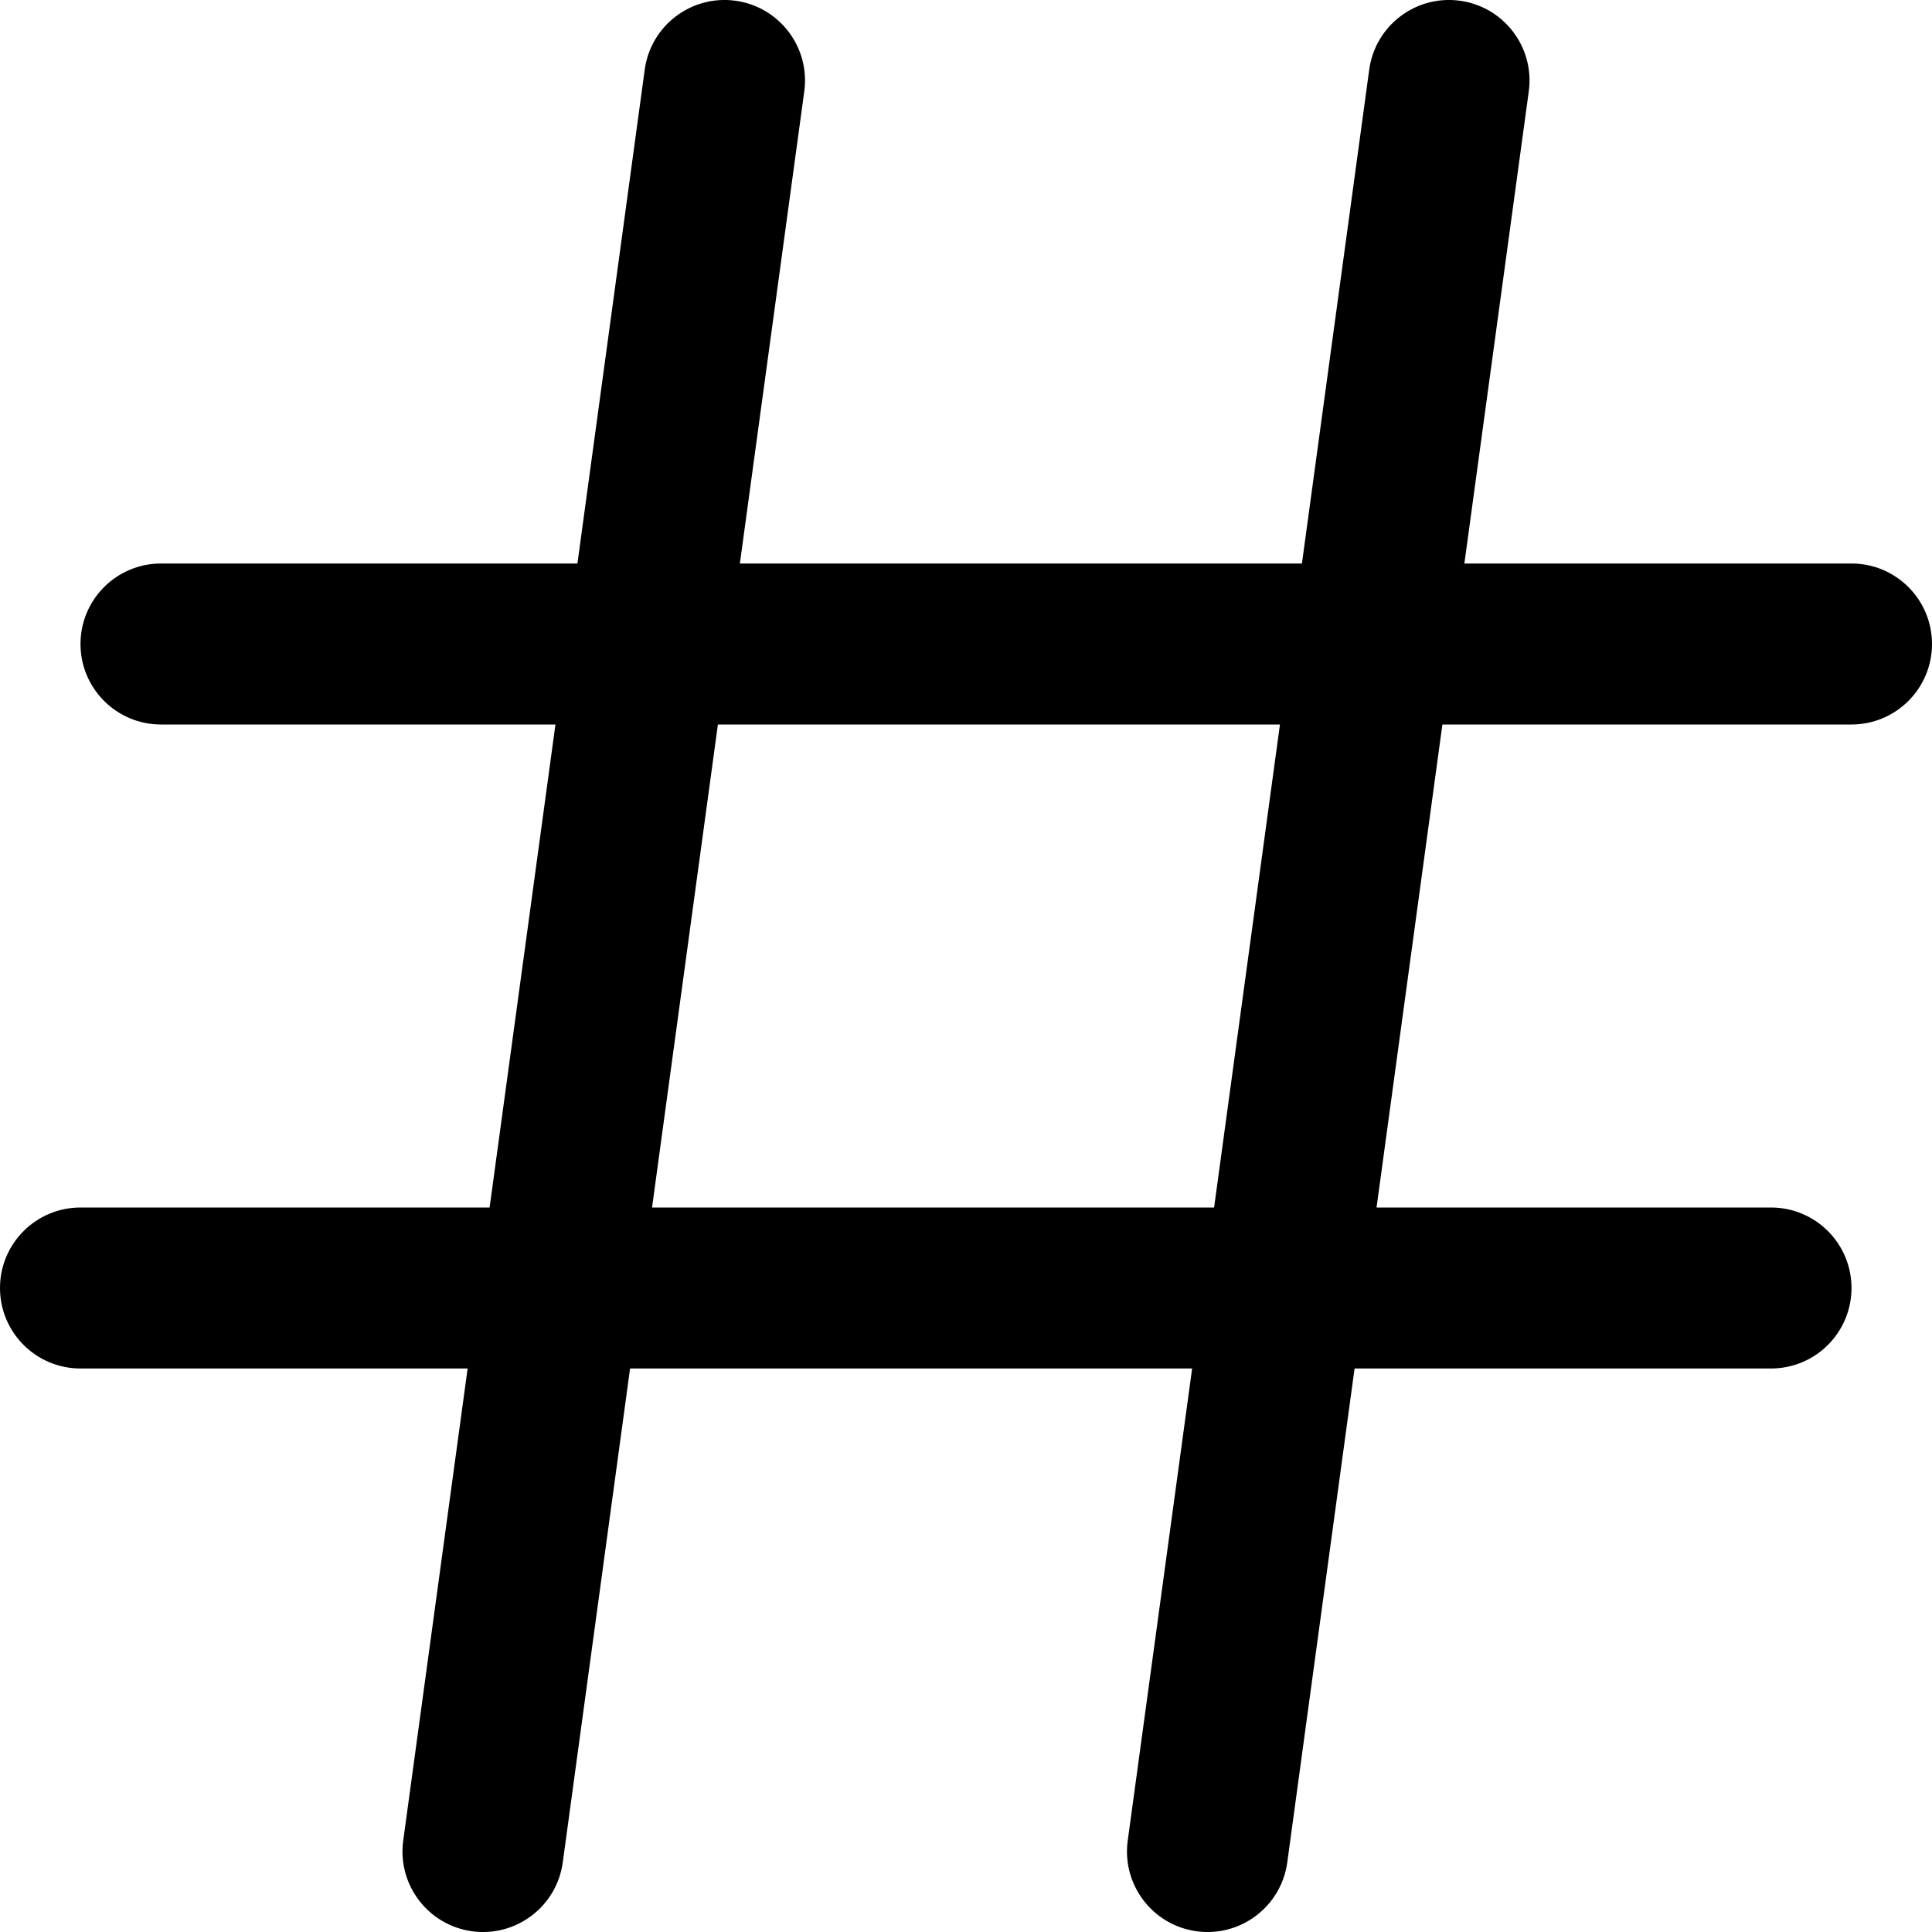
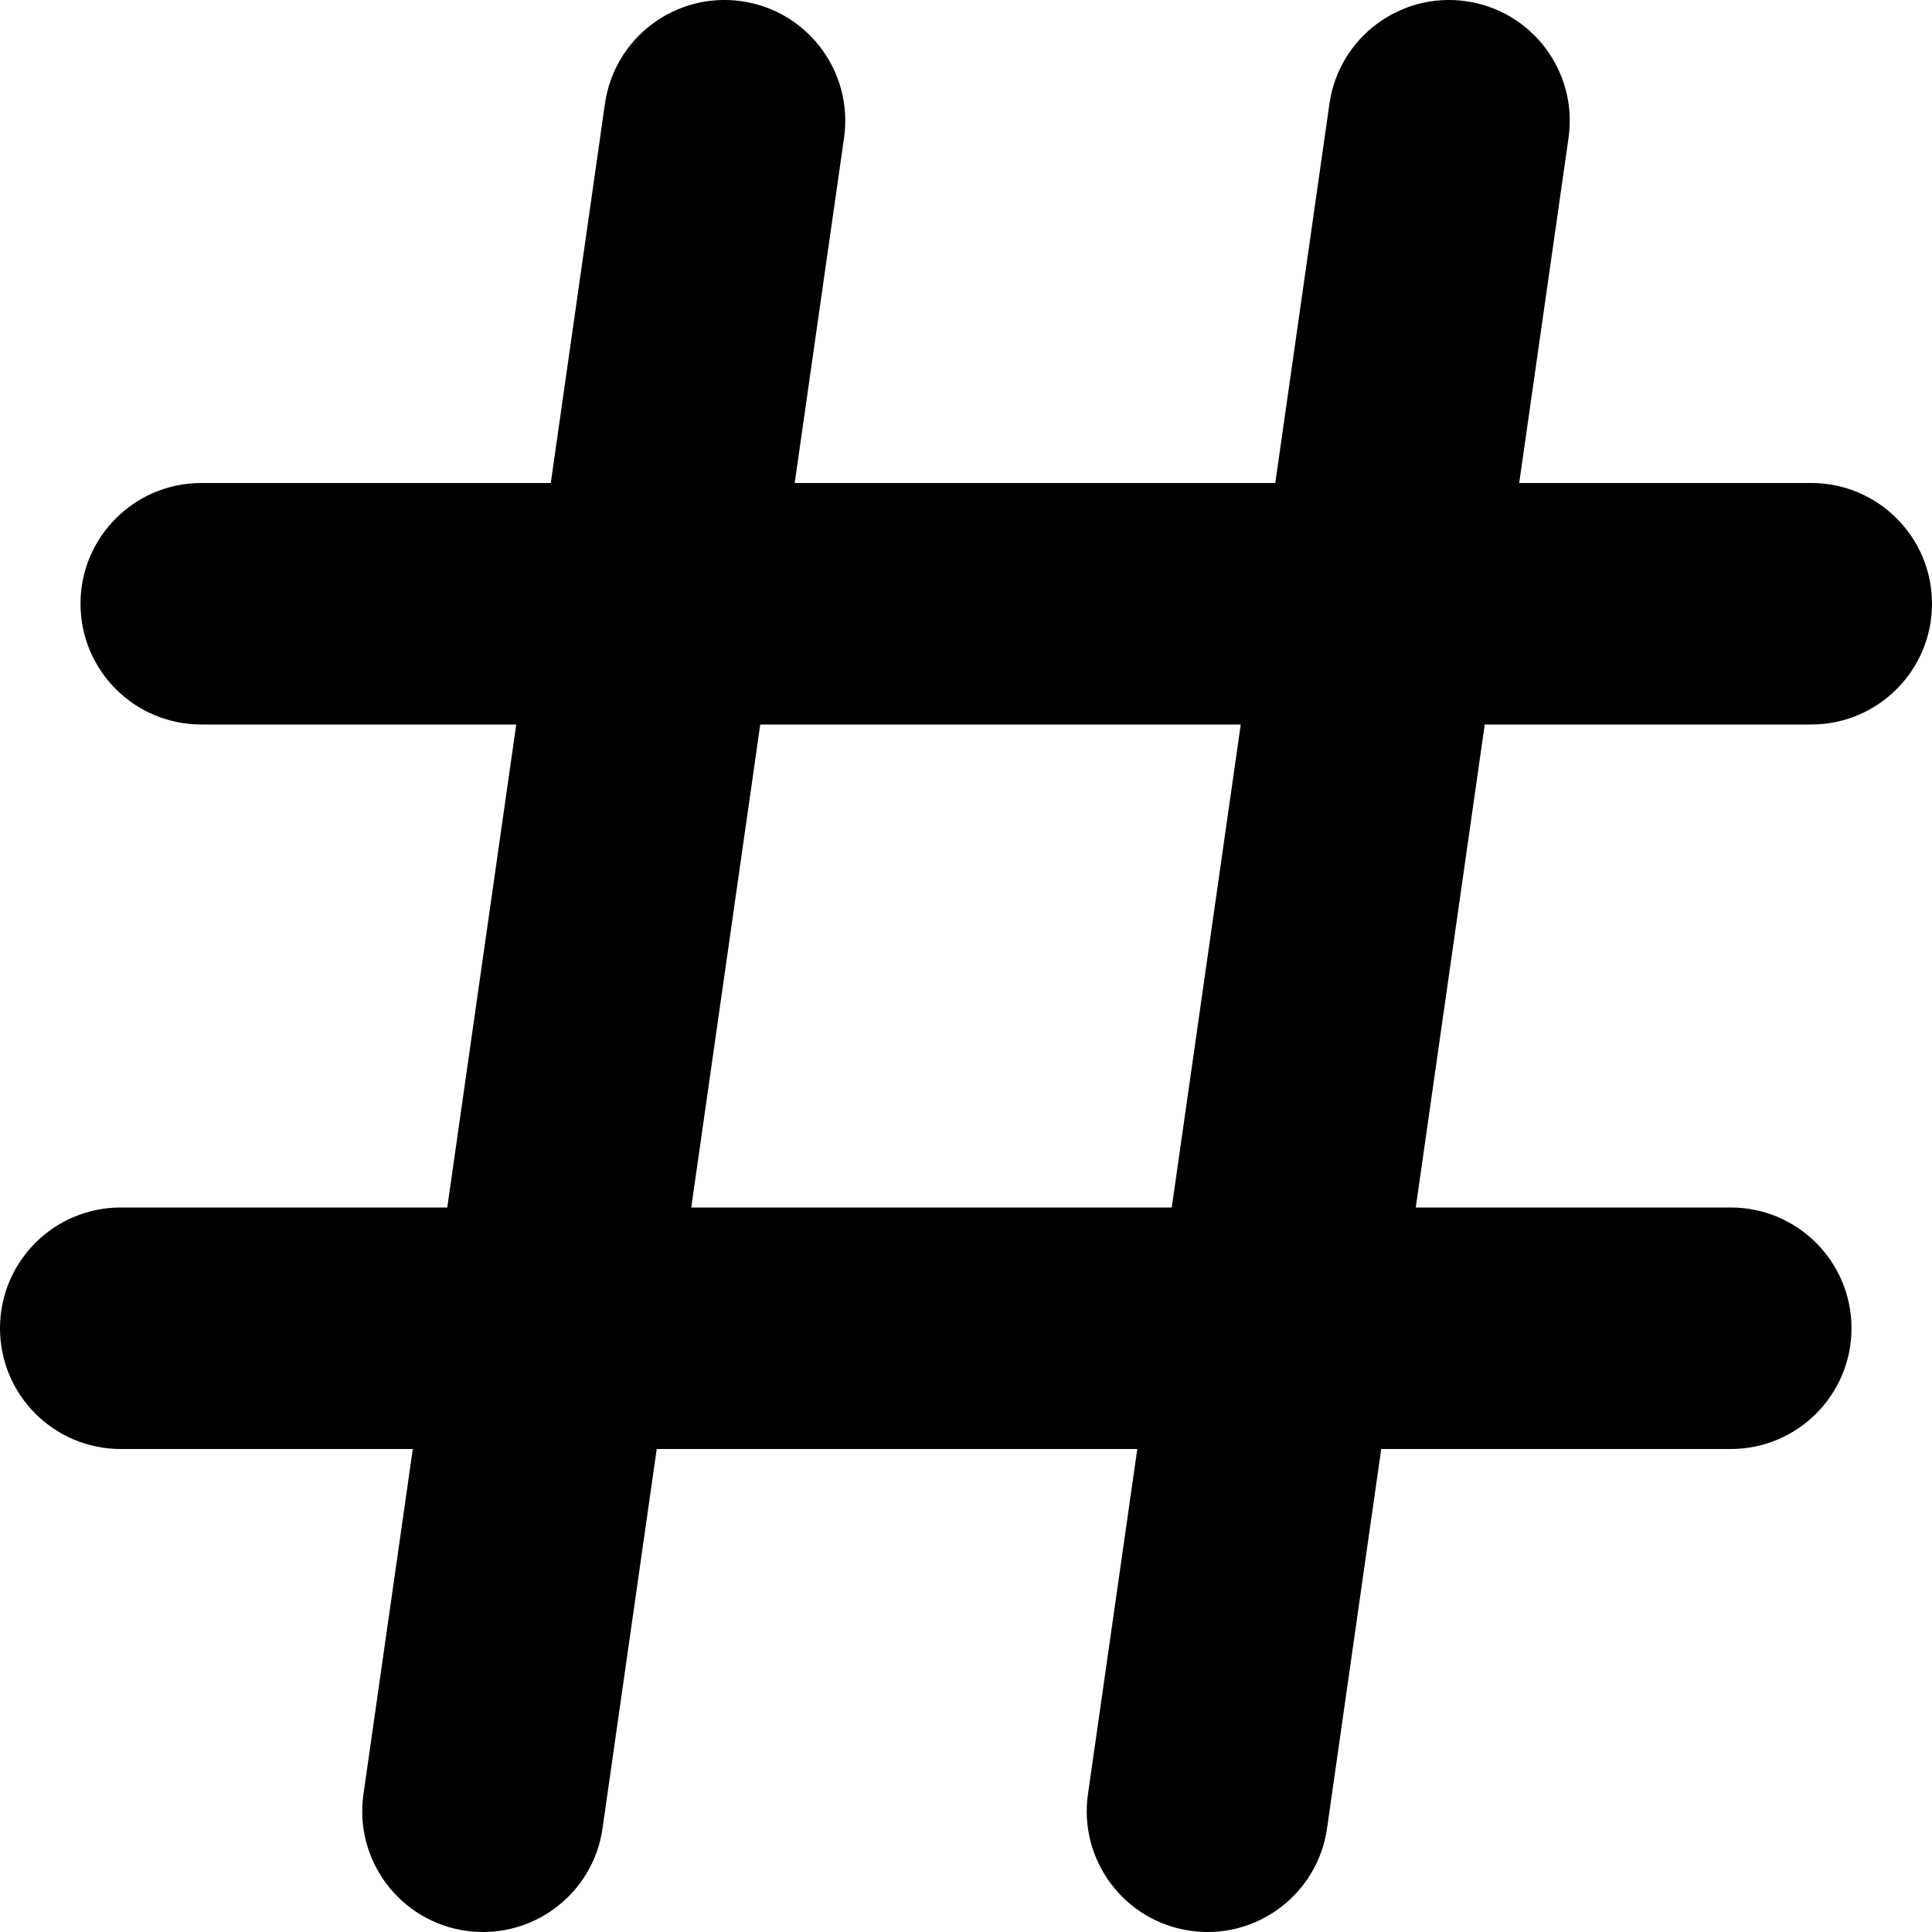
- <svg xmlns="http://www.w3.org/2000/svg" viewBox="0 0 24 24" width="512" height="512">
-   <path d="M23,7H18.191l.8-5.865a1,1,0,1,0-1.982-.27L16.173,7H9.191l.8-5.865A1,1,0,1,0,8.009.865L7.173,7H2A1,1,0,0,0,2,9H6.9l-.818,6H1a1,1,0,0,0,0,2H5.809l-.8,5.865a1,1,0,0,0,1.982.27L7.827,17h6.982l-.8,5.865a1,1,0,0,0,1.982.27L16.827,17H22a1,1,0,0,0,0-2H17.1l.818-6H23A1,1,0,0,0,23,7Zm-7.918,8H8.1l.818-6H15.9Z" />
+ <svg xmlns="http://www.w3.org/2000/svg" id="Layer_1" data-name="Layer 1" viewBox="0 0 24 24" width="512" height="512">
+   <path d="M22.5,9a1.5,1.5,0,0,0,0-3H18.872l.613-4.288a1.5,1.5,0,1,0-2.97-.424L15.842,6H9.872l.613-4.288a1.5,1.5,0,1,0-2.97-.424L6.842,6H2.5a1.5,1.5,0,0,0,0,3H6.413l-.857,6H1.5a1.5,1.5,0,0,0,0,3H5.128l-.613,4.288a1.5,1.5,0,0,0,2.97.424L8.158,18h5.97l-.613,4.288a1.5,1.5,0,0,0,2.97.424L17.158,18H21.5a1.5,1.5,0,0,0,0-3H17.587l.857-6Zm-7.944,6H8.587l.857-6h5.969Z" />
</svg>
